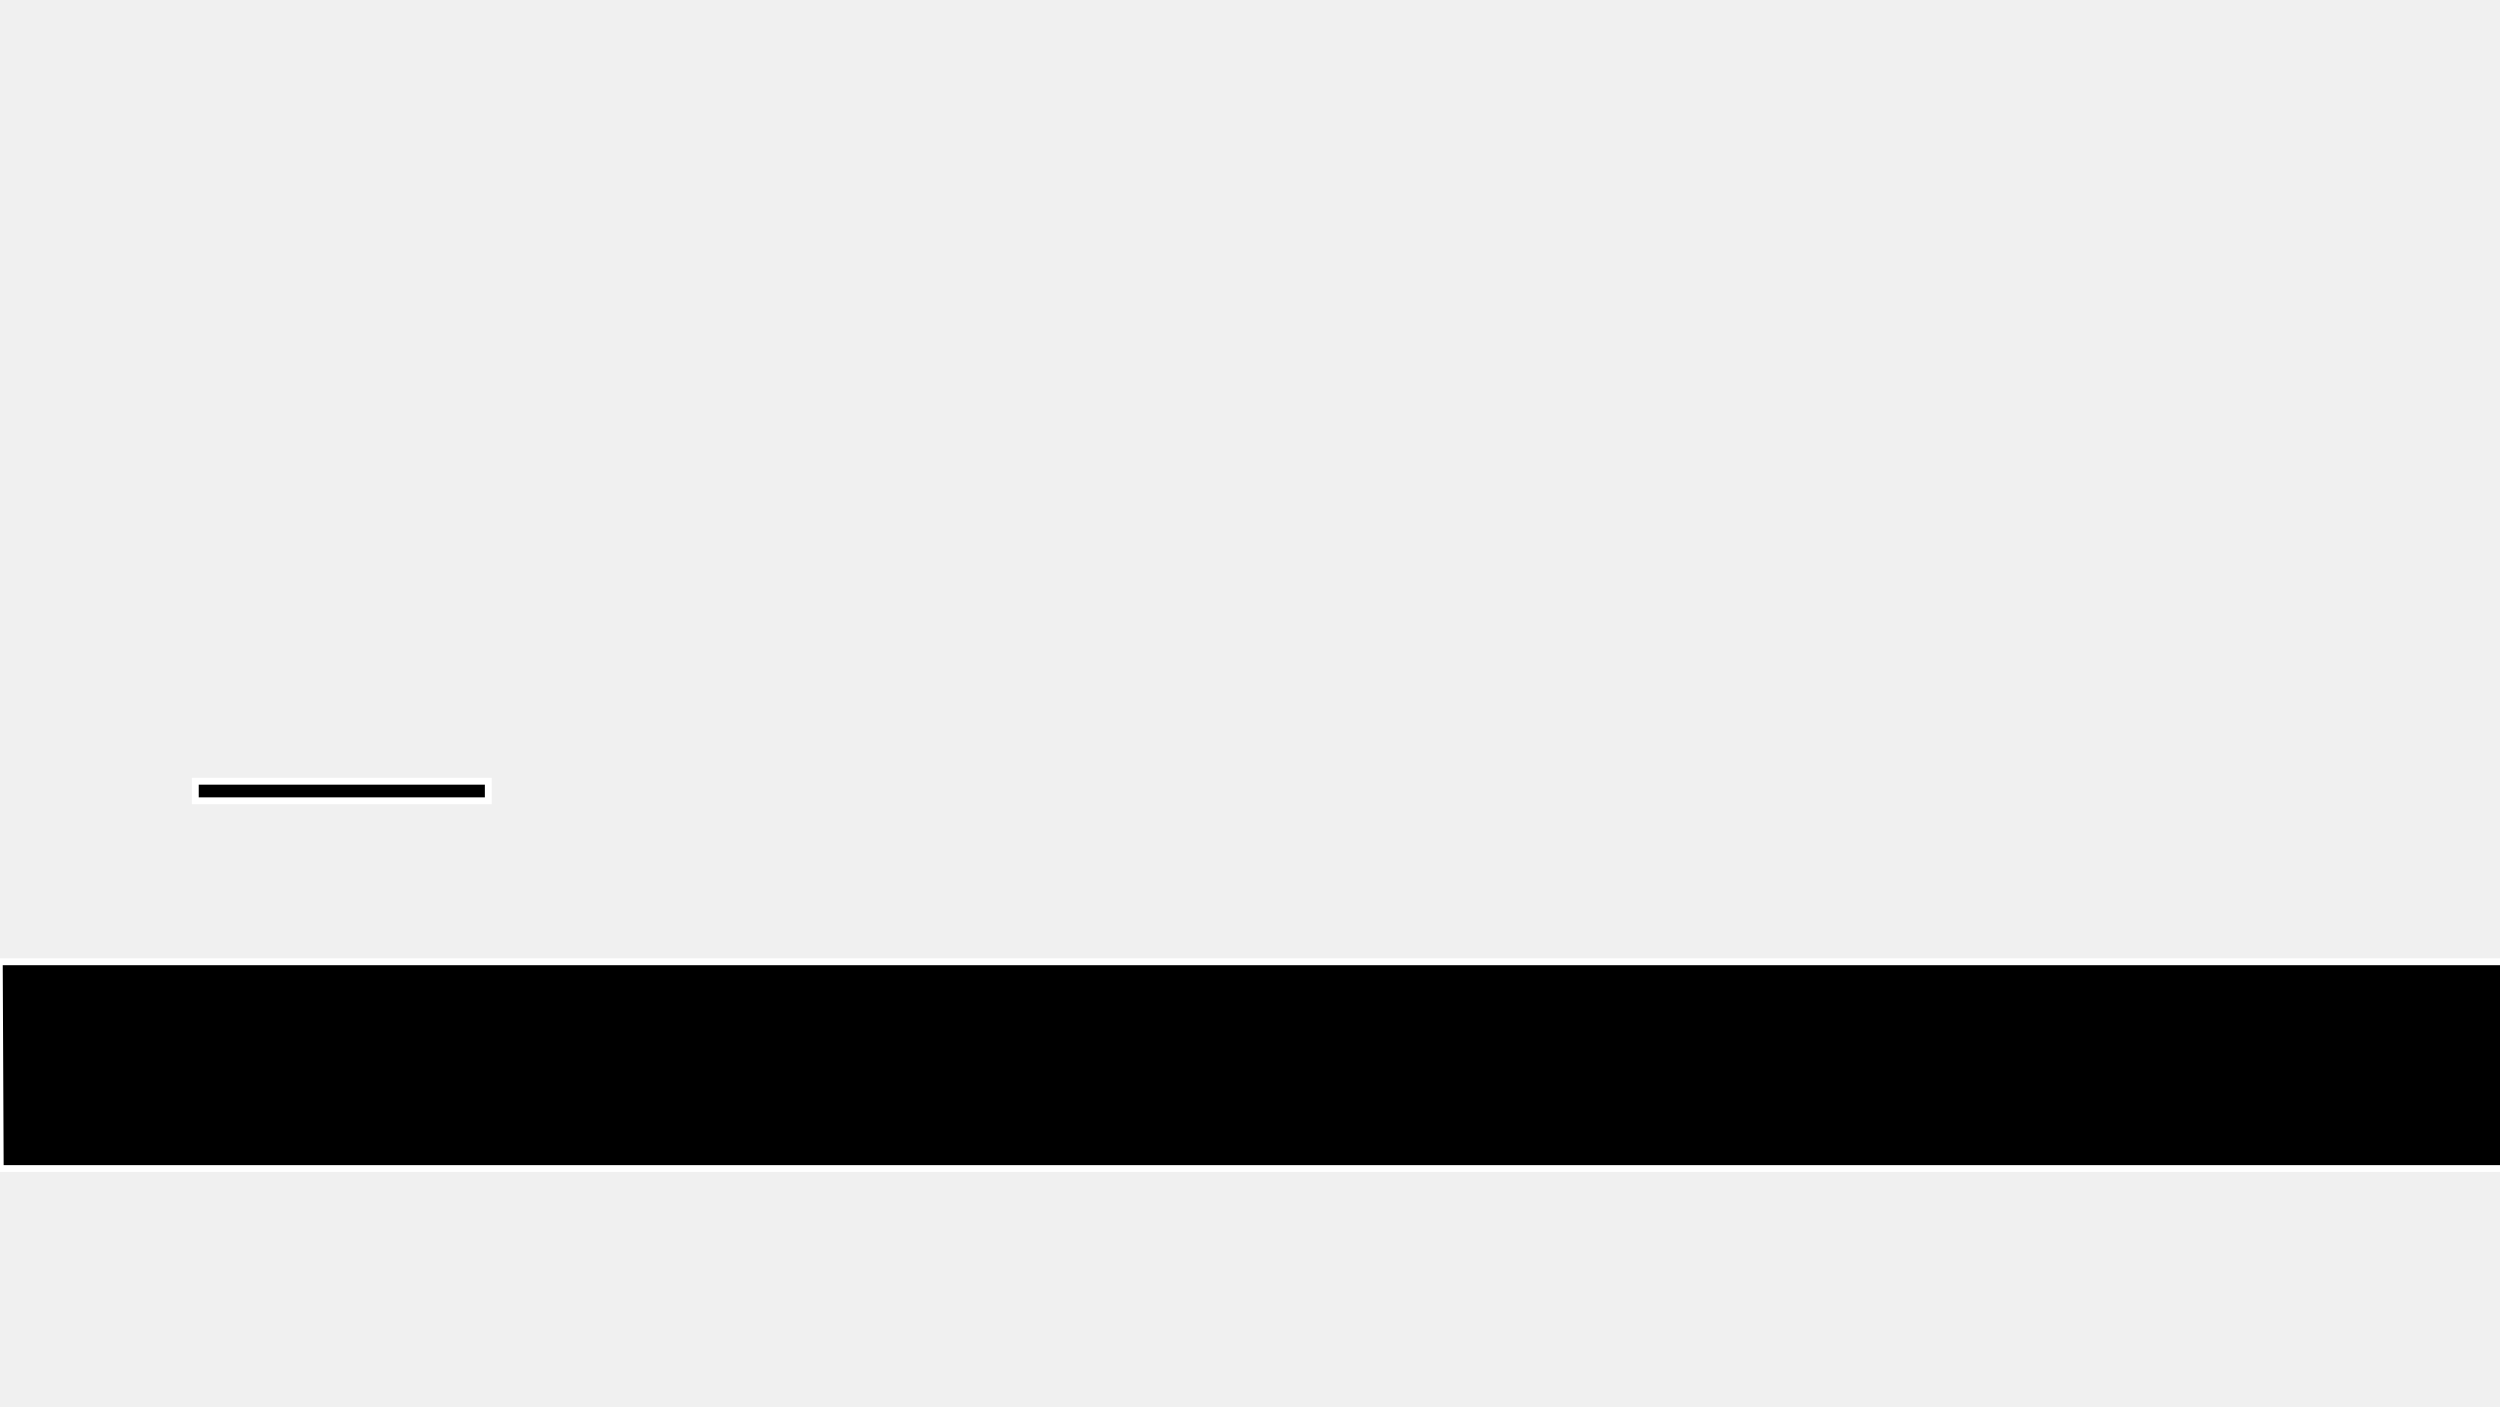
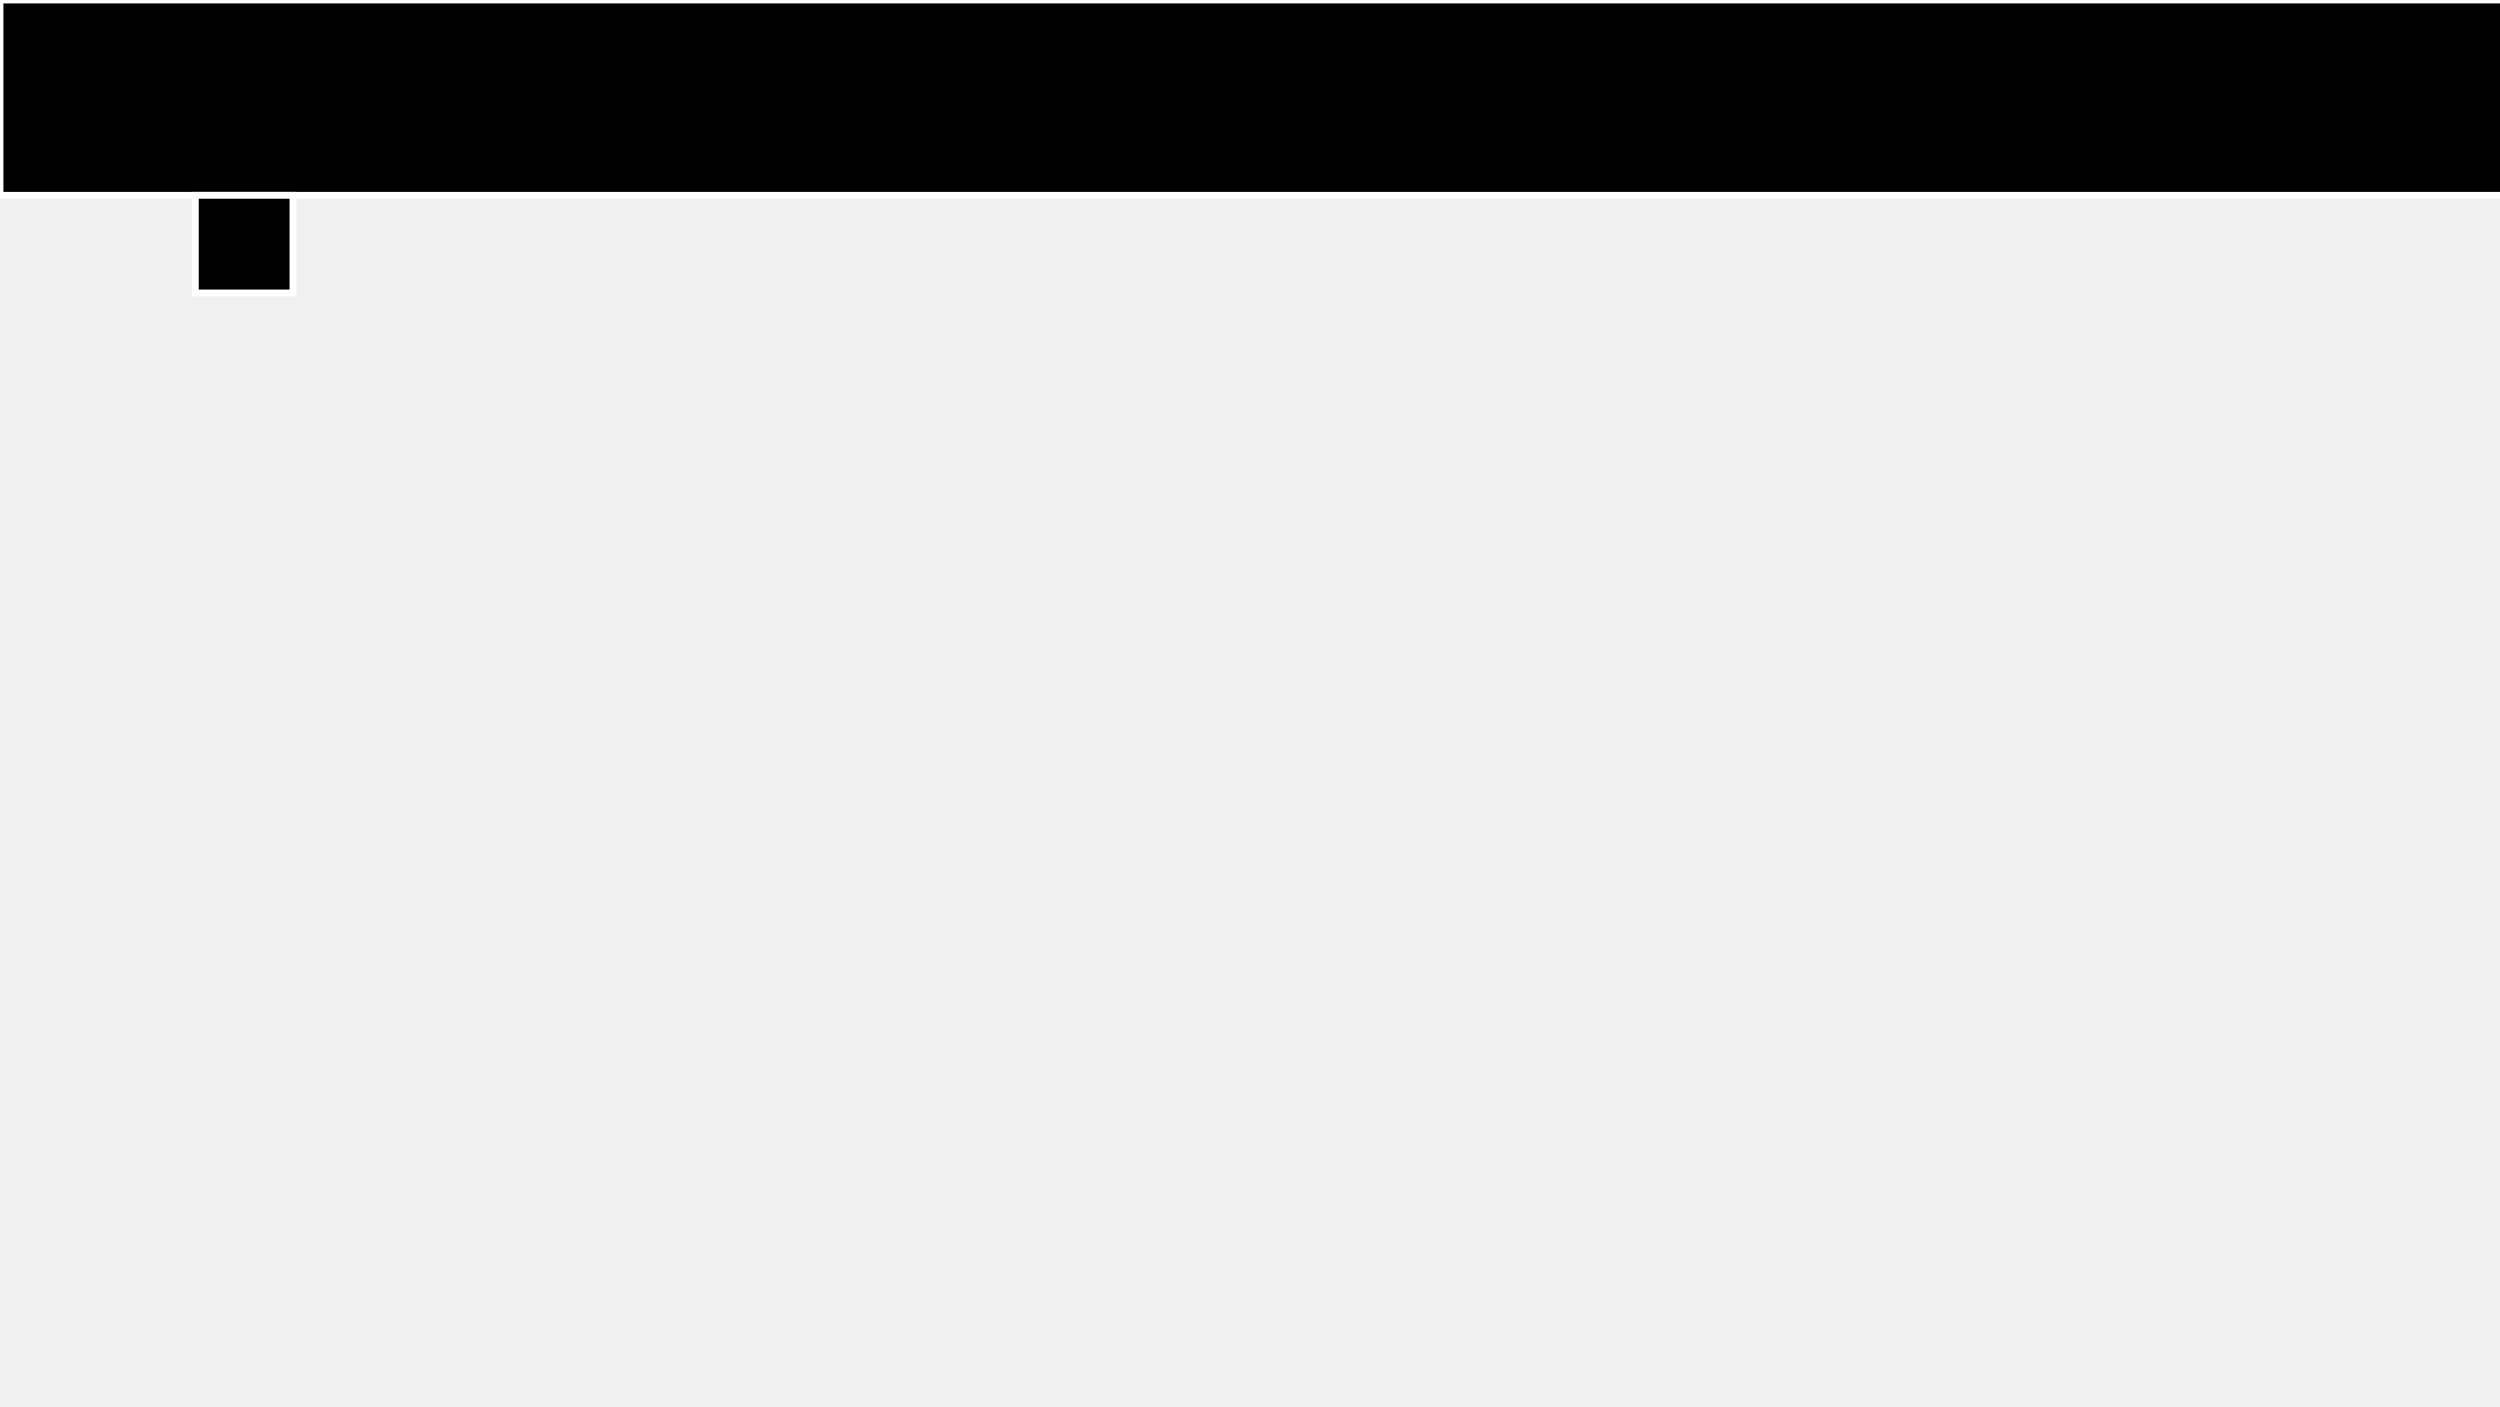
<svg xmlns="http://www.w3.org/2000/svg" width="2560" height="1440" viewBox="0 0 2560 1440" version="1.1" id="svg1">
  <defs id="defs1" />
  <g id="layer1">
    <g id="g1">
-       <path style="fill:#000000;stroke:#ffffff;stroke-width:7" d="M -0.711,984.837 H 2569.388 v 211.747 H 0.251 Z" id="path1" />
-       <path style="fill:#000000;stroke:#ffffff;stroke-width:7" d="M 200,800 H 500 v 20 H 200 Z" id="path_left_platform" />
+       <path style="fill:#000000;stroke:#ffffff;stroke-width:7" d="M 0,0 H 3000 v 200 H 0 Z" id="path1" />
+       <path style="fill:#000000;stroke:#ffffff;stroke-width:7" d="M 200,200 H 300 v 100 H 200 Z" id="path_left_platform" />
    </g>
  </g>
</svg>
